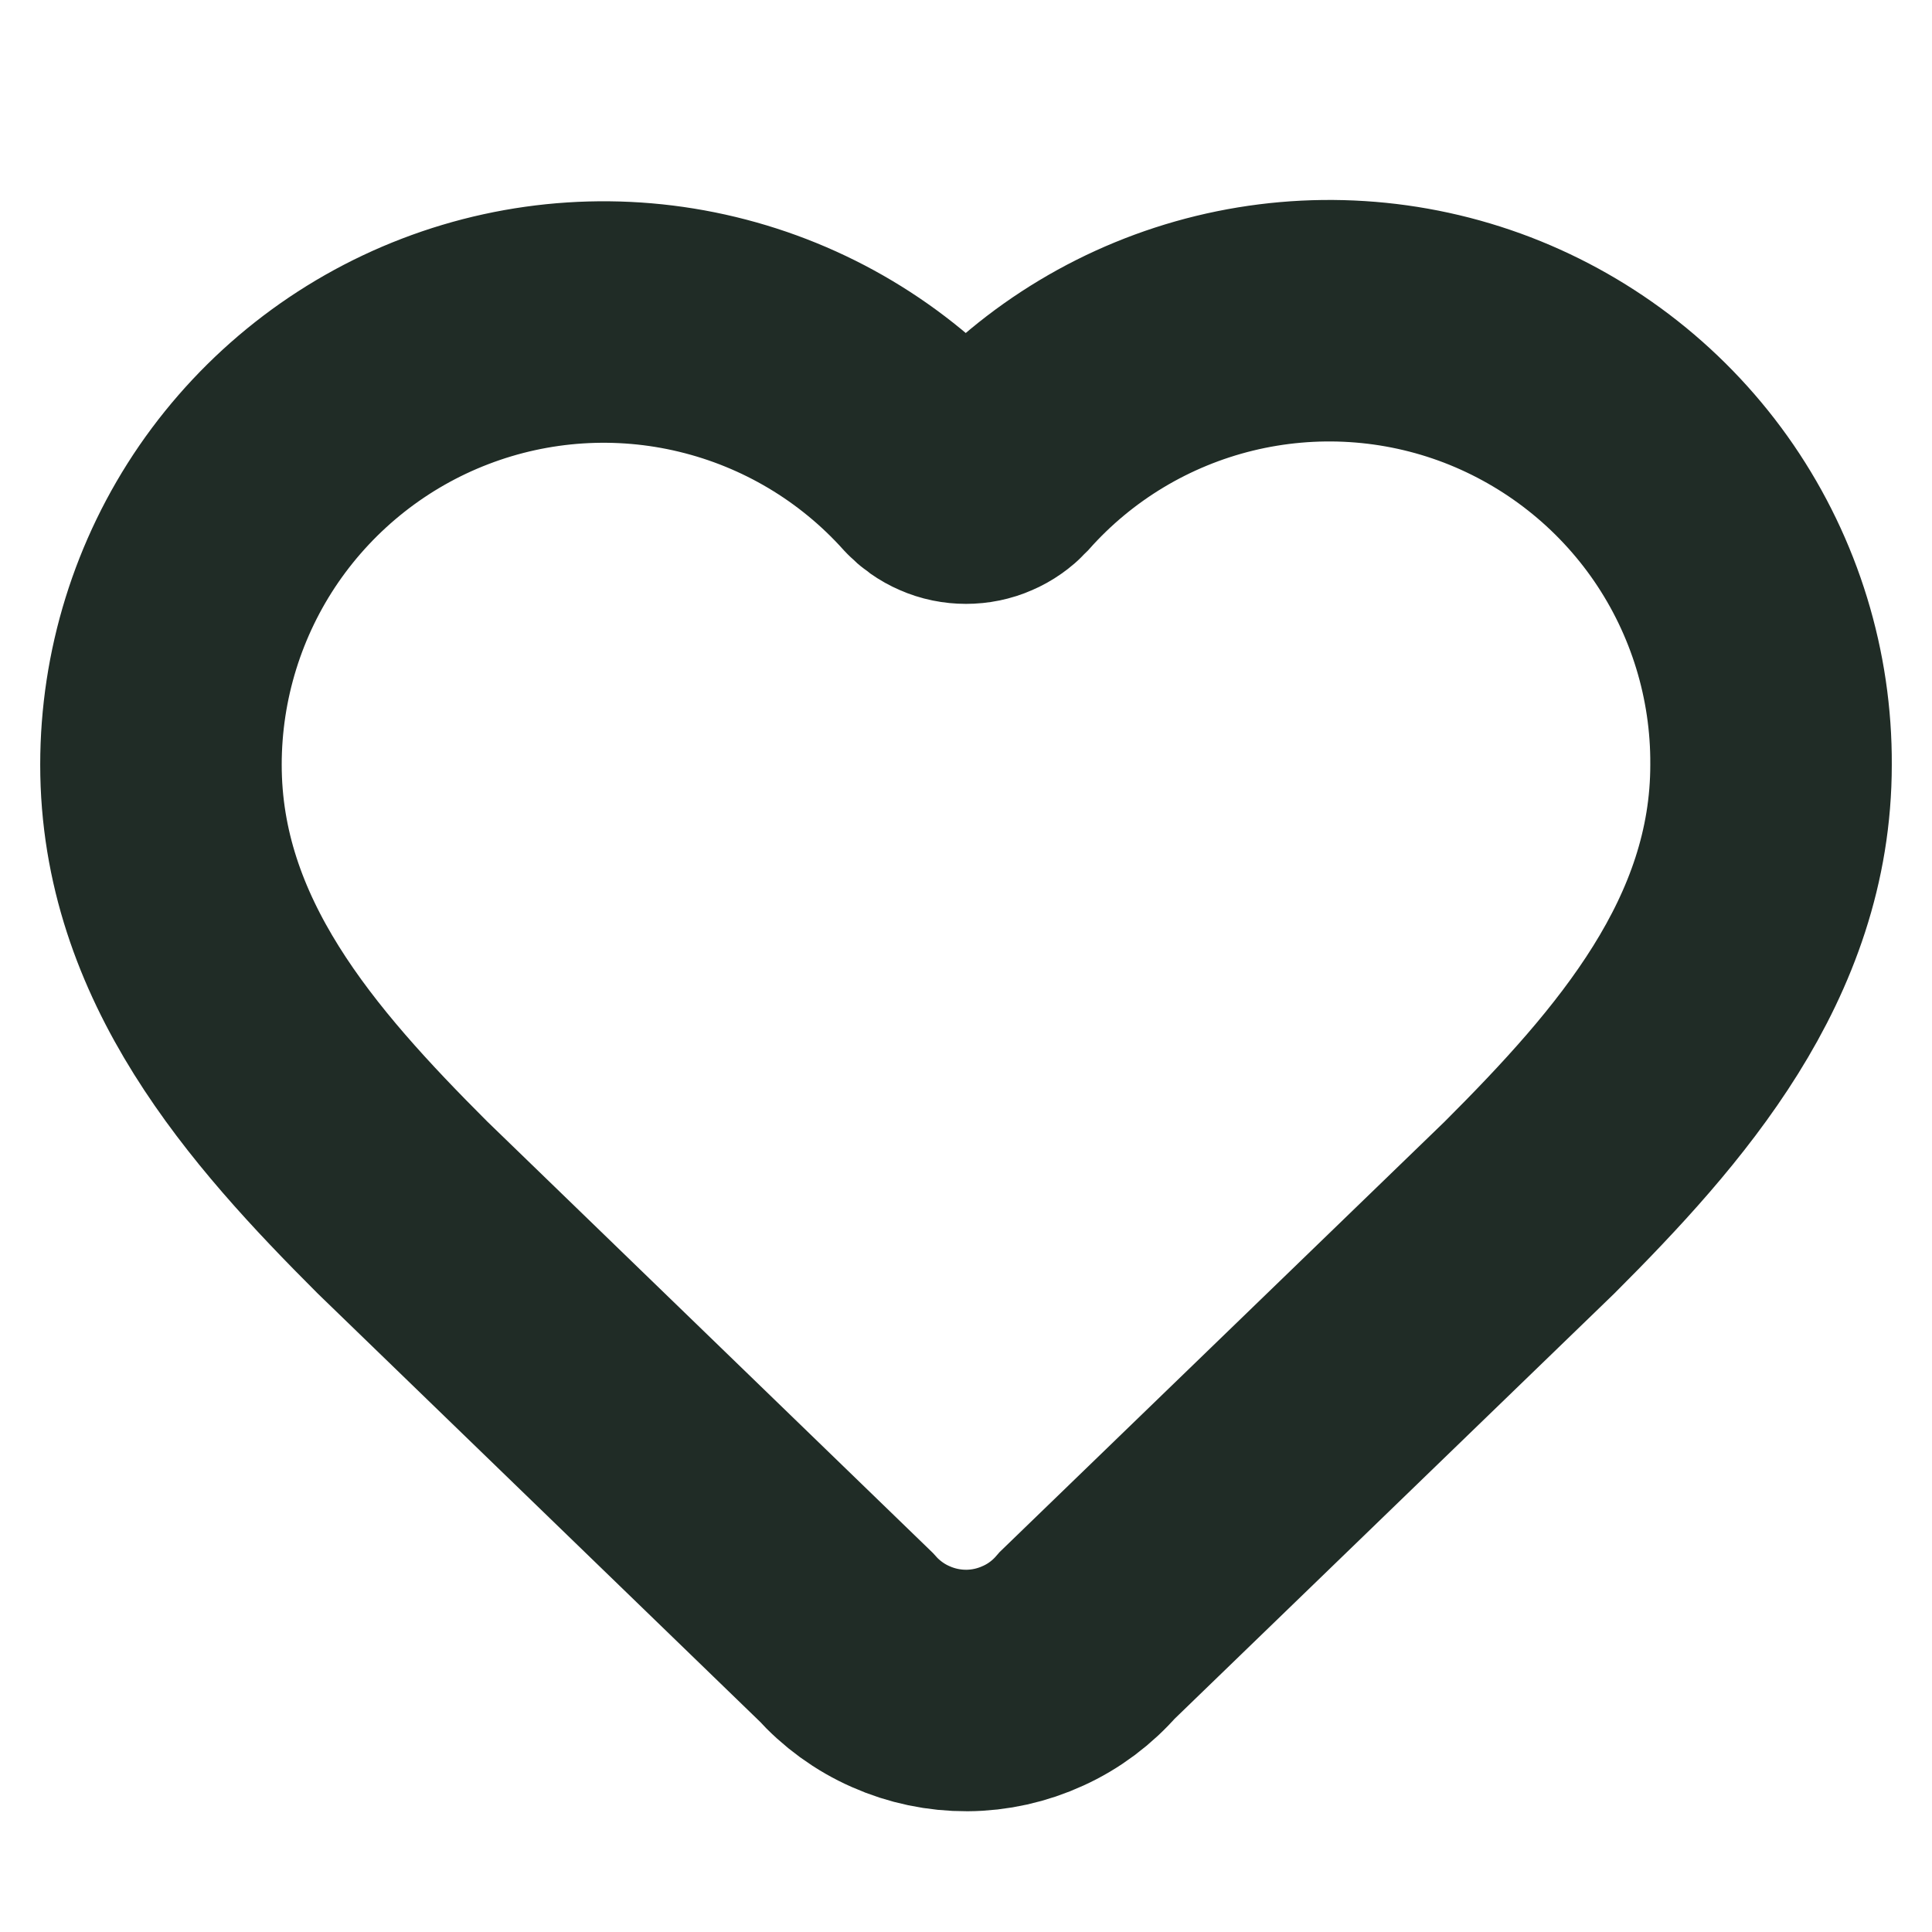
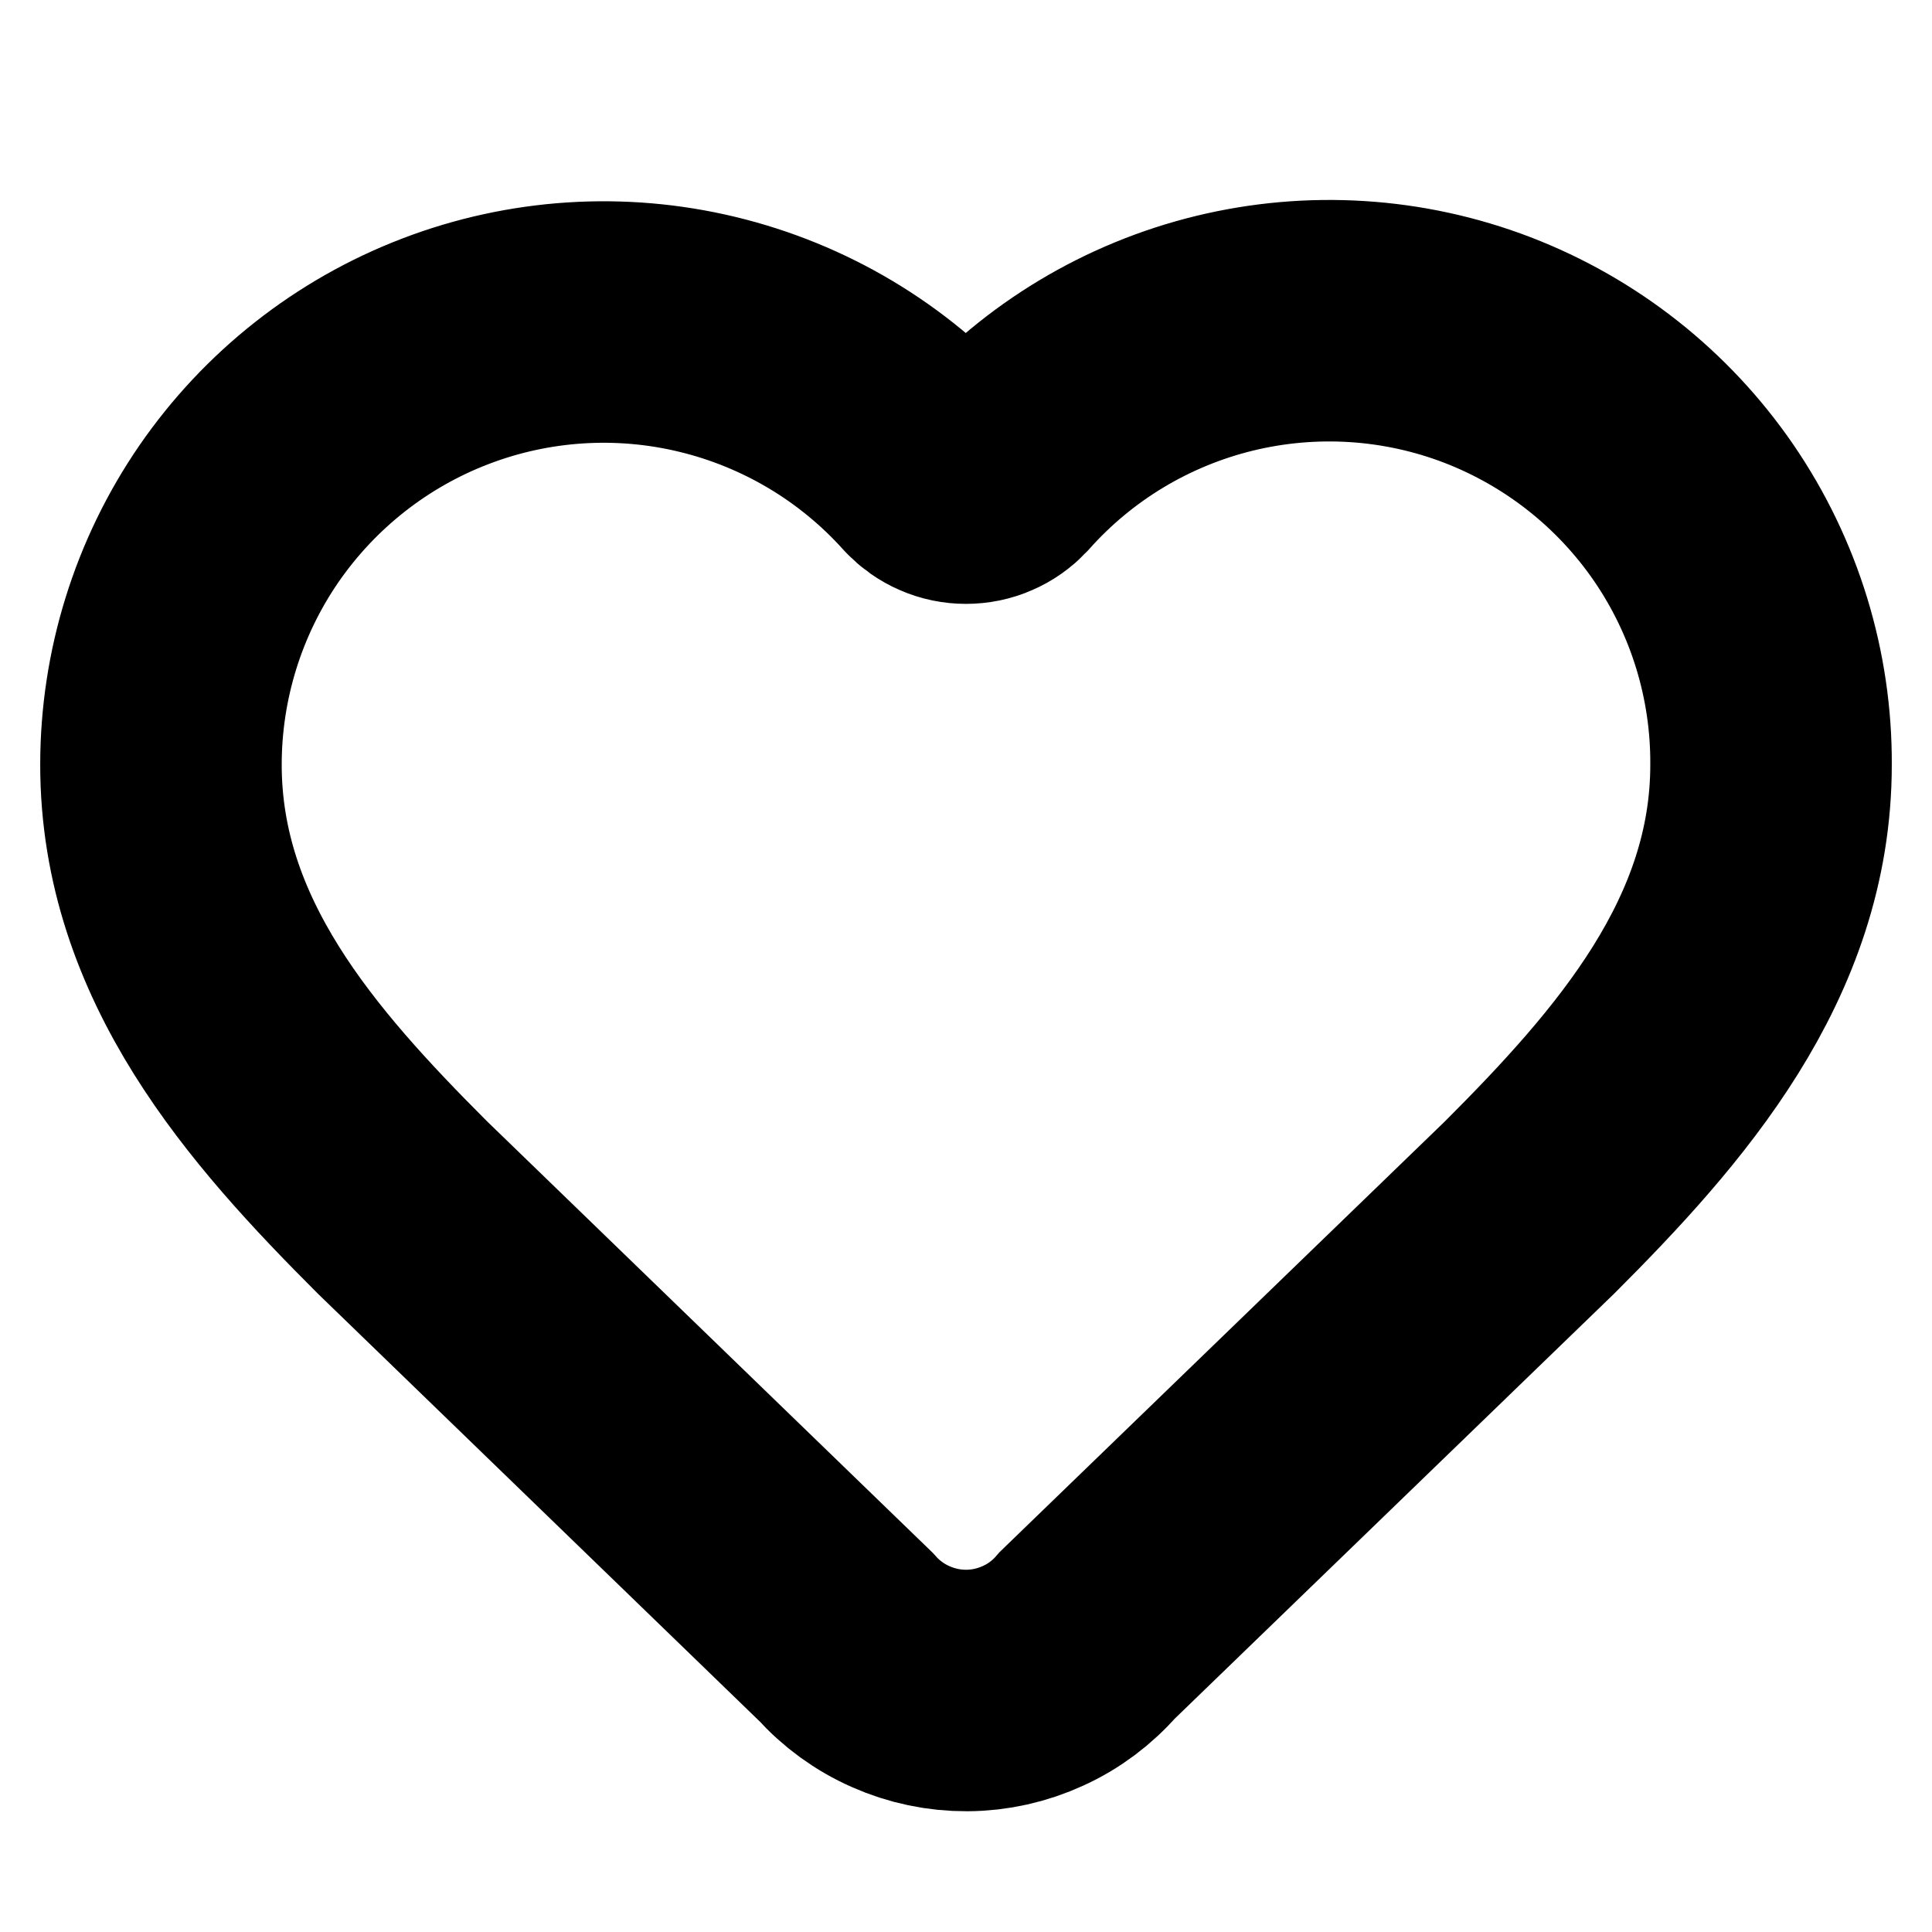
<svg xmlns="http://www.w3.org/2000/svg" preserveAspectRatio="none" overflow="visible" style="display: block;" width="16" height="16" viewBox="0 0 16 16" fill="none">
  <g id="heart">
-     <path id="Vector" d="M1.333 6.333C1.333 5.592 1.558 4.867 1.978 4.256C2.399 3.645 2.995 3.175 3.687 2.91C4.38 2.644 5.137 2.595 5.858 2.769C6.58 2.943 7.231 3.331 7.727 3.883C7.762 3.92 7.804 3.95 7.851 3.97C7.898 3.991 7.949 4.001 8 4.001C8.051 4.001 8.102 3.991 8.149 3.97C8.196 3.95 8.238 3.92 8.273 3.883C8.767 3.327 9.419 2.936 10.141 2.76C10.864 2.584 11.623 2.632 12.317 2.898C13.011 3.165 13.608 3.636 14.028 4.249C14.448 4.863 14.671 5.59 14.667 6.333C14.667 7.86 13.667 9 12.667 10L9.005 13.542C8.881 13.685 8.728 13.8 8.556 13.878C8.384 13.957 8.197 13.999 8.008 14C7.819 14.001 7.632 13.962 7.459 13.885C7.286 13.809 7.131 13.696 7.005 13.555L3.333 10C2.333 9 1.333 7.867 1.333 6.333Z" stroke-width="2" stroke-linecap="round" stroke="#202C26" />
+     <path id="Vector" d="M1.333 6.333C1.333 5.592 1.558 4.867 1.978 4.256C2.399 3.645 2.995 3.175 3.687 2.91C4.38 2.644 5.137 2.595 5.858 2.769C6.58 2.943 7.231 3.331 7.727 3.883C7.762 3.92 7.804 3.95 7.851 3.97C7.898 3.991 7.949 4.001 8 4.001C8.051 4.001 8.102 3.991 8.149 3.97C8.196 3.95 8.238 3.92 8.273 3.883C8.767 3.327 9.419 2.936 10.141 2.76C10.864 2.584 11.623 2.632 12.317 2.898C13.011 3.165 13.608 3.636 14.028 4.249C14.448 4.863 14.671 5.59 14.667 6.333C14.667 7.86 13.667 9 12.667 10L9.005 13.542C8.881 13.685 8.728 13.8 8.556 13.878C8.384 13.957 8.197 13.999 8.008 14C7.819 14.001 7.632 13.962 7.459 13.885C7.286 13.809 7.131 13.696 7.005 13.555L3.333 10C2.333 9 1.333 7.867 1.333 6.333Z" stroke-width="2" stroke-linecap="round" stroke="currentColor" />
  </g>
</svg>
